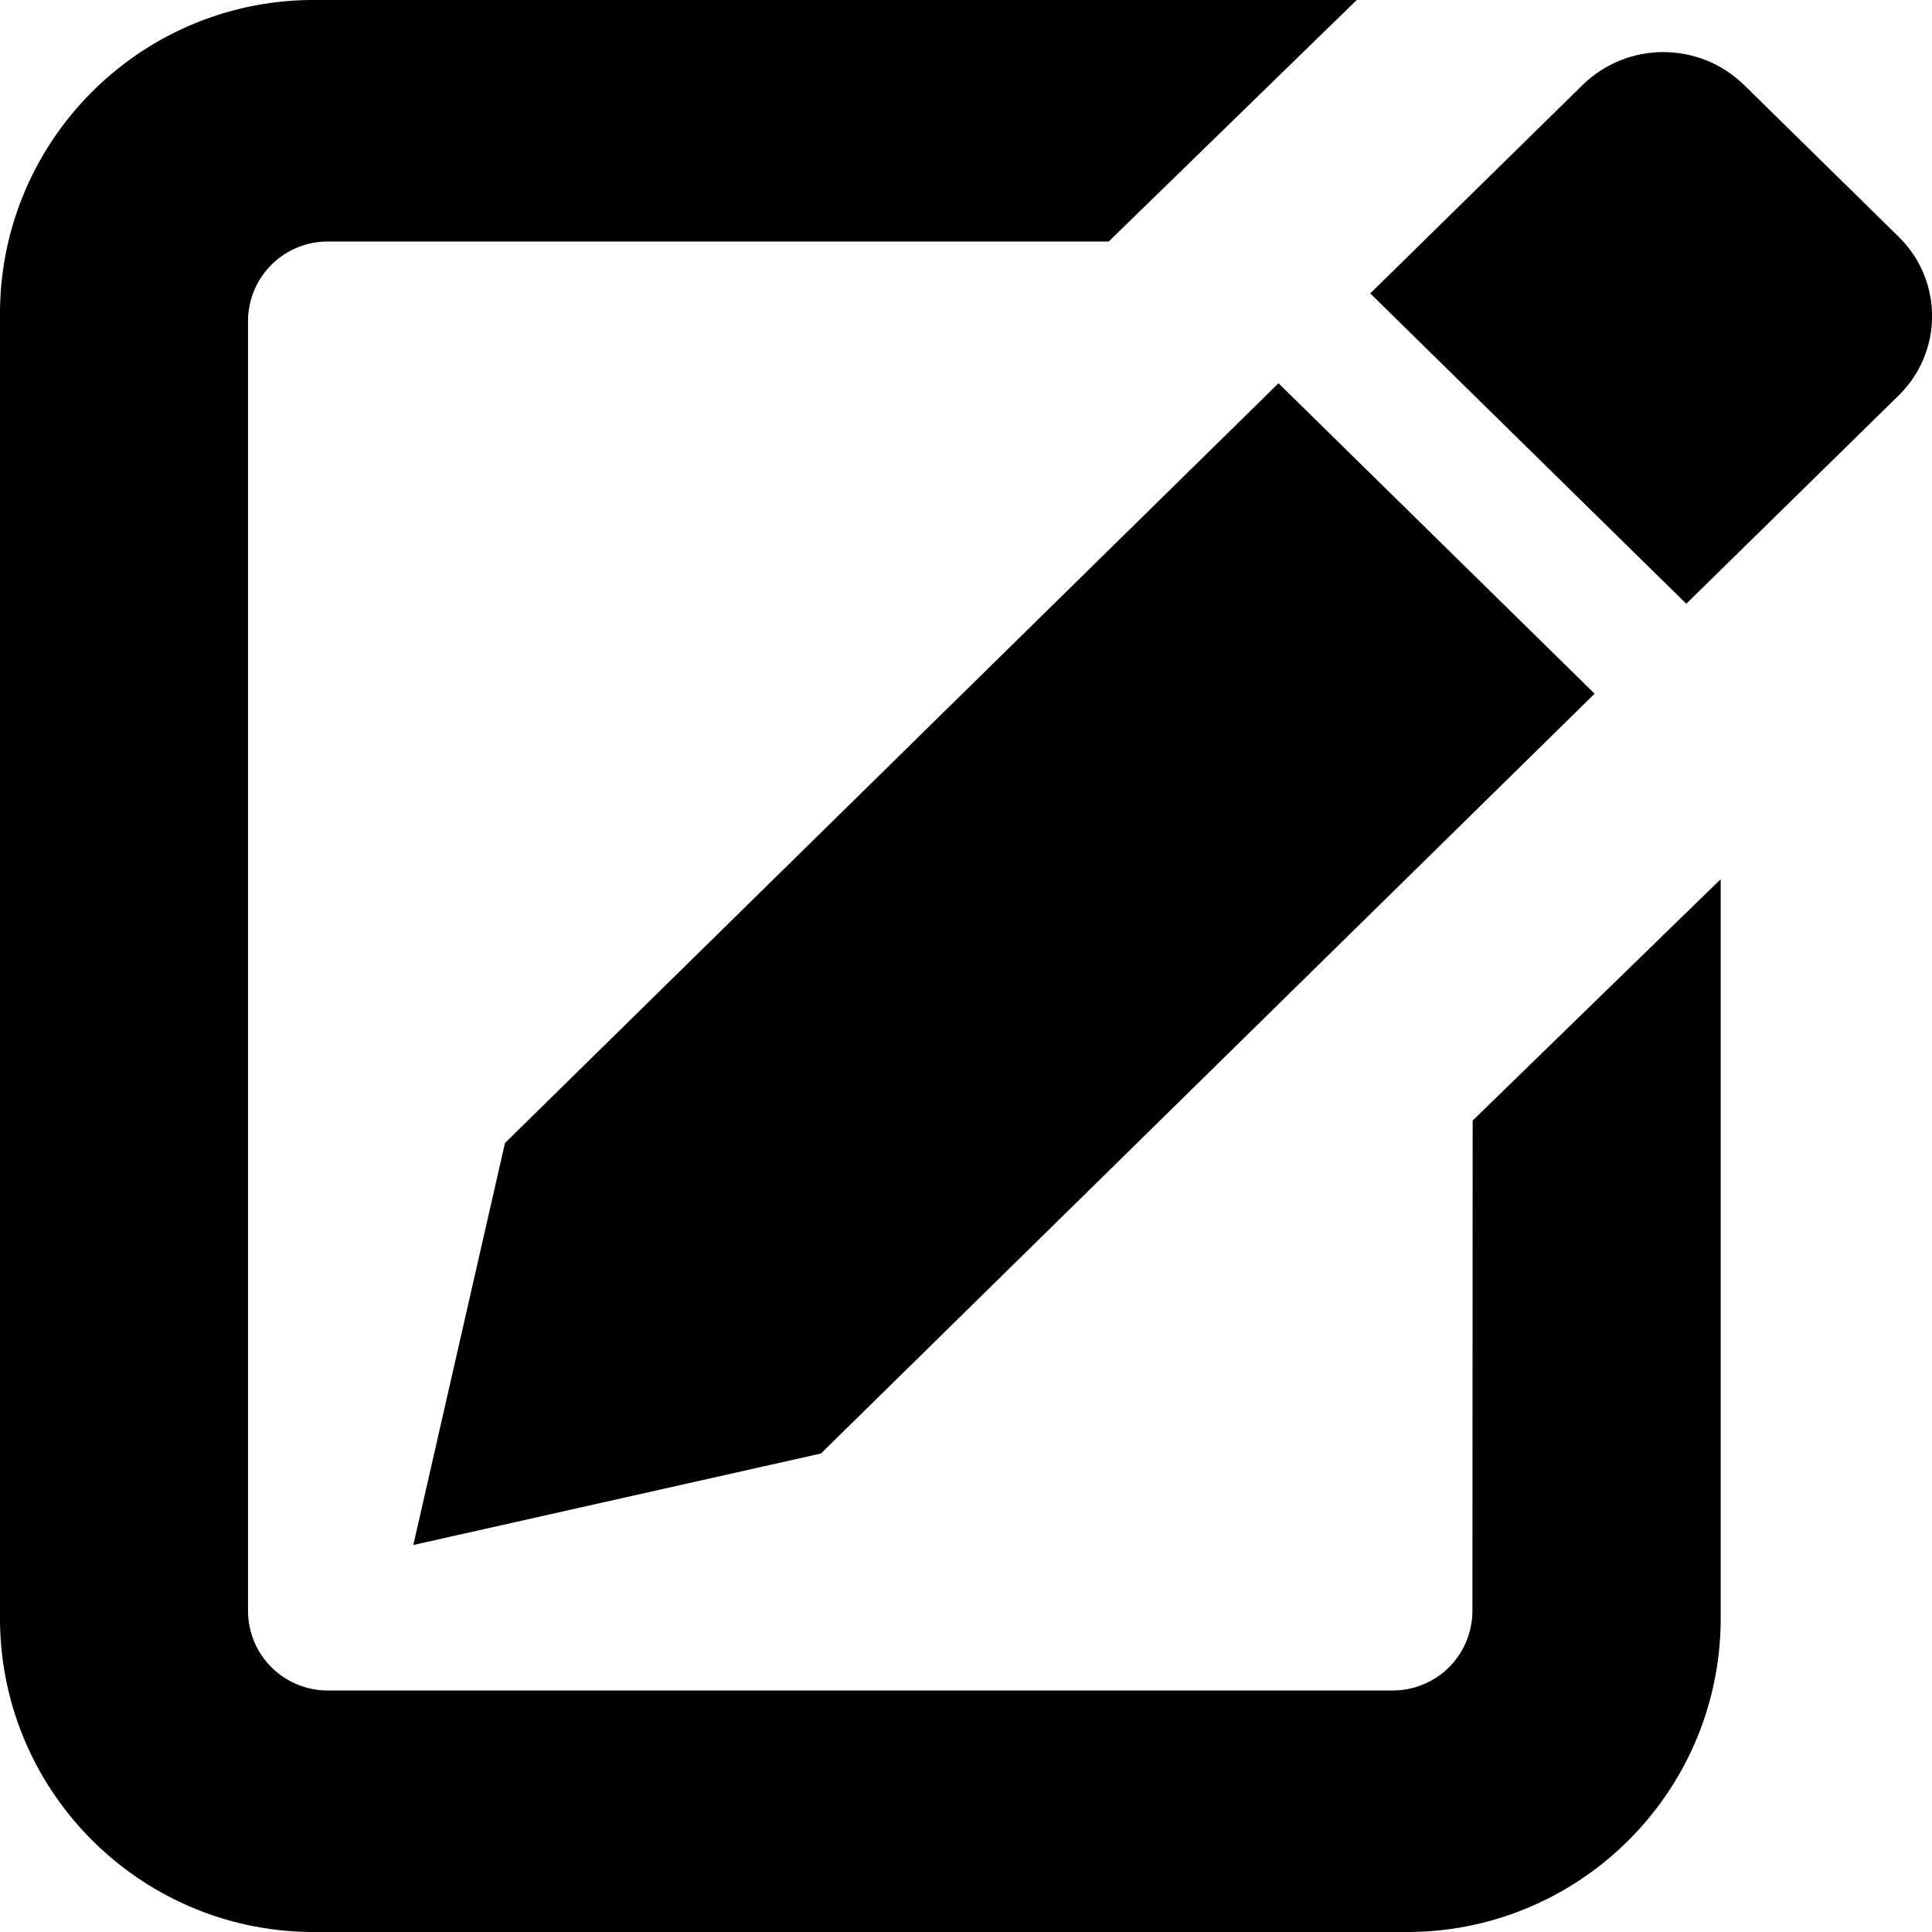
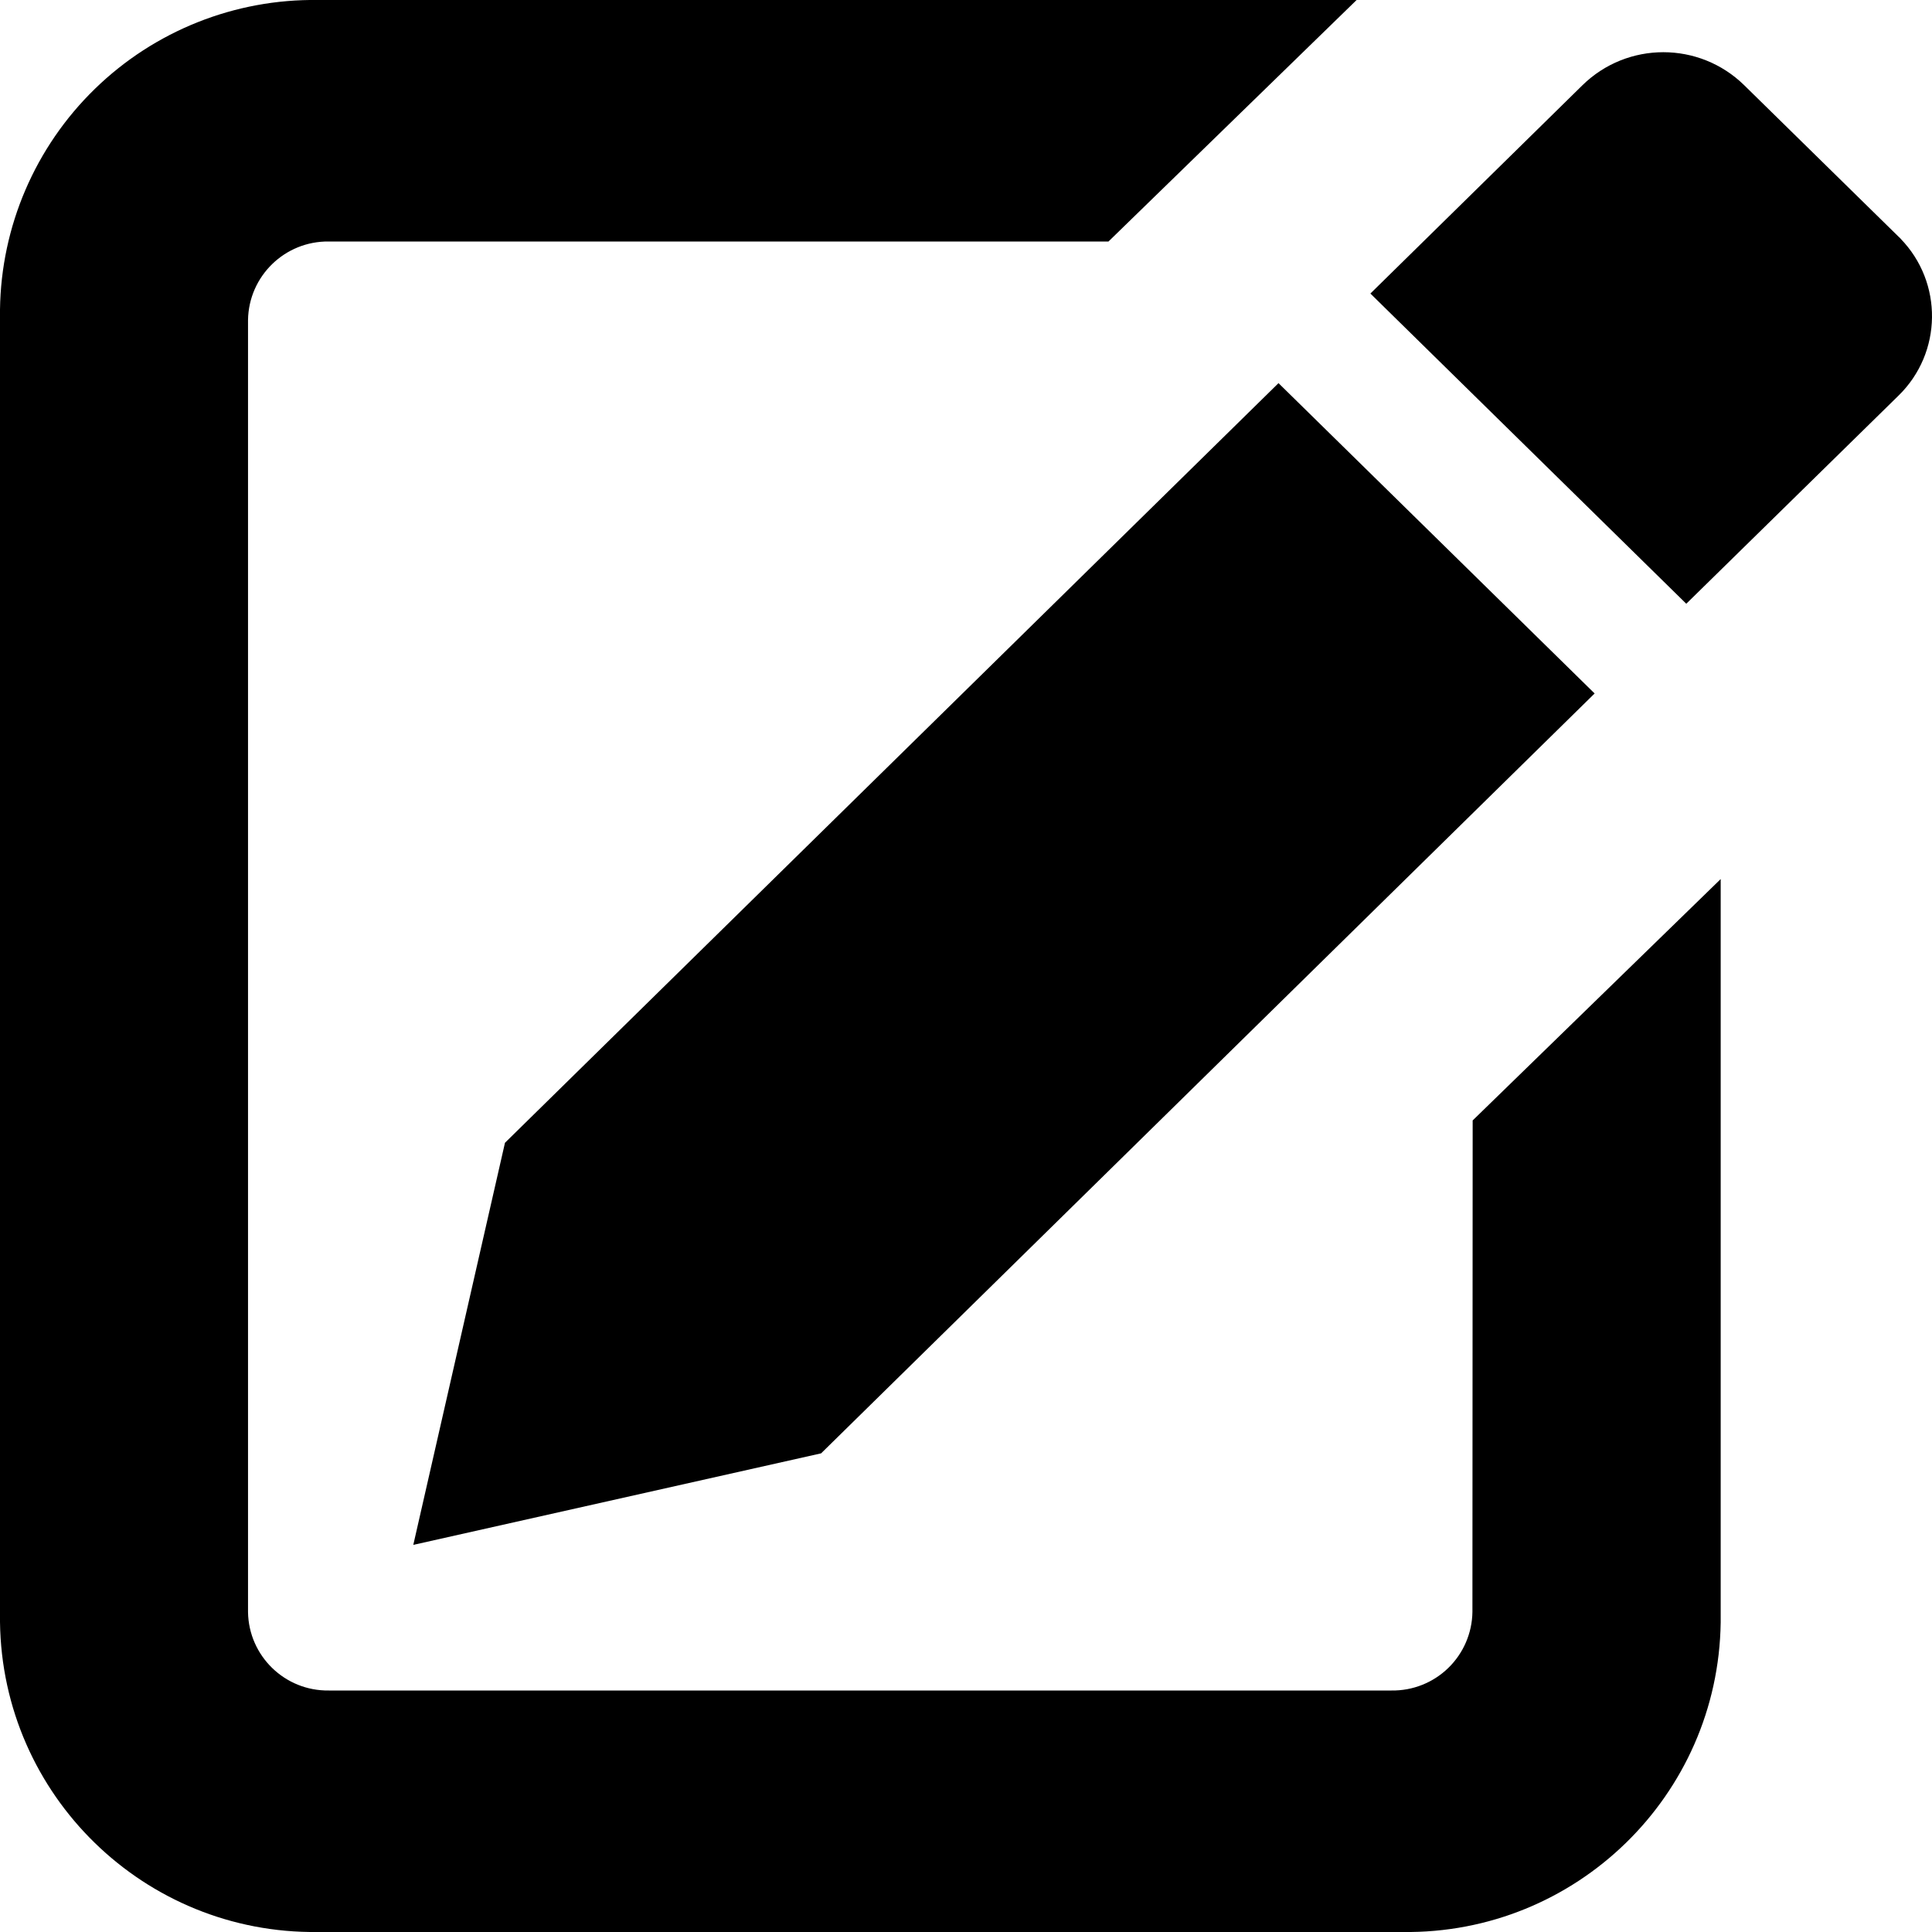
- <svg xmlns="http://www.w3.org/2000/svg" id="icon-compose" width="16" height="16">
-   <path d="M12.14 13.6a.658.658 0 00.054-.252l.002-4.068 2.054-1.999v6.155A2.6 2.6 0 0111.615 16H2.632A2.6 2.6 0 010 13.434V2.564A2.6 2.6 0 012.636 0h8.6L9.182 2H2.725a.66.66 0 00-.671.651v10.697a.66.66 0 00.67.652h8.8a.66.66 0 00.617-.4zM6.8 12.037l-3.377.758.759-3.329 6.406-6.292 2.618 2.571L6.8 12.036zM15.723 1.96l.016.016a.918.918 0 01-.016 1.3L13.965 5l-2.617-2.57L13.105.705a.957.957 0 011.34 0l1.278 1.255z" fill-rule="evenodd" />
+ <svg xmlns="http://www.w3.org/2000/svg" id="icon-compose" viewBox="0 0 16 16">
+   <path d="M12.194 13.348l.002-4.069L14.25 7.28v6.156A2.6 2.6 0 0111.615 16H2.632A2.6 2.6 0 010 13.433V2.564A2.598 2.598 0 012.635 0h8.6L9.18 2H2.724a.661.661 0 00-.67.651V13.35a.66.66 0 00.67.65h8.8a.66.66 0 00.67-.651zm-8.771-.555l.759-3.329 6.406-6.291 2.618 2.57L6.8 12.036l-3.377.758zM15.74 1.976h-.001a.92.92 0 01-.016 1.3L13.965 5l-2.616-2.569L13.105.706a.957.957 0 011.34 0l1.278 1.254.017.016z" fill-rule="nonzero" />
</svg>
